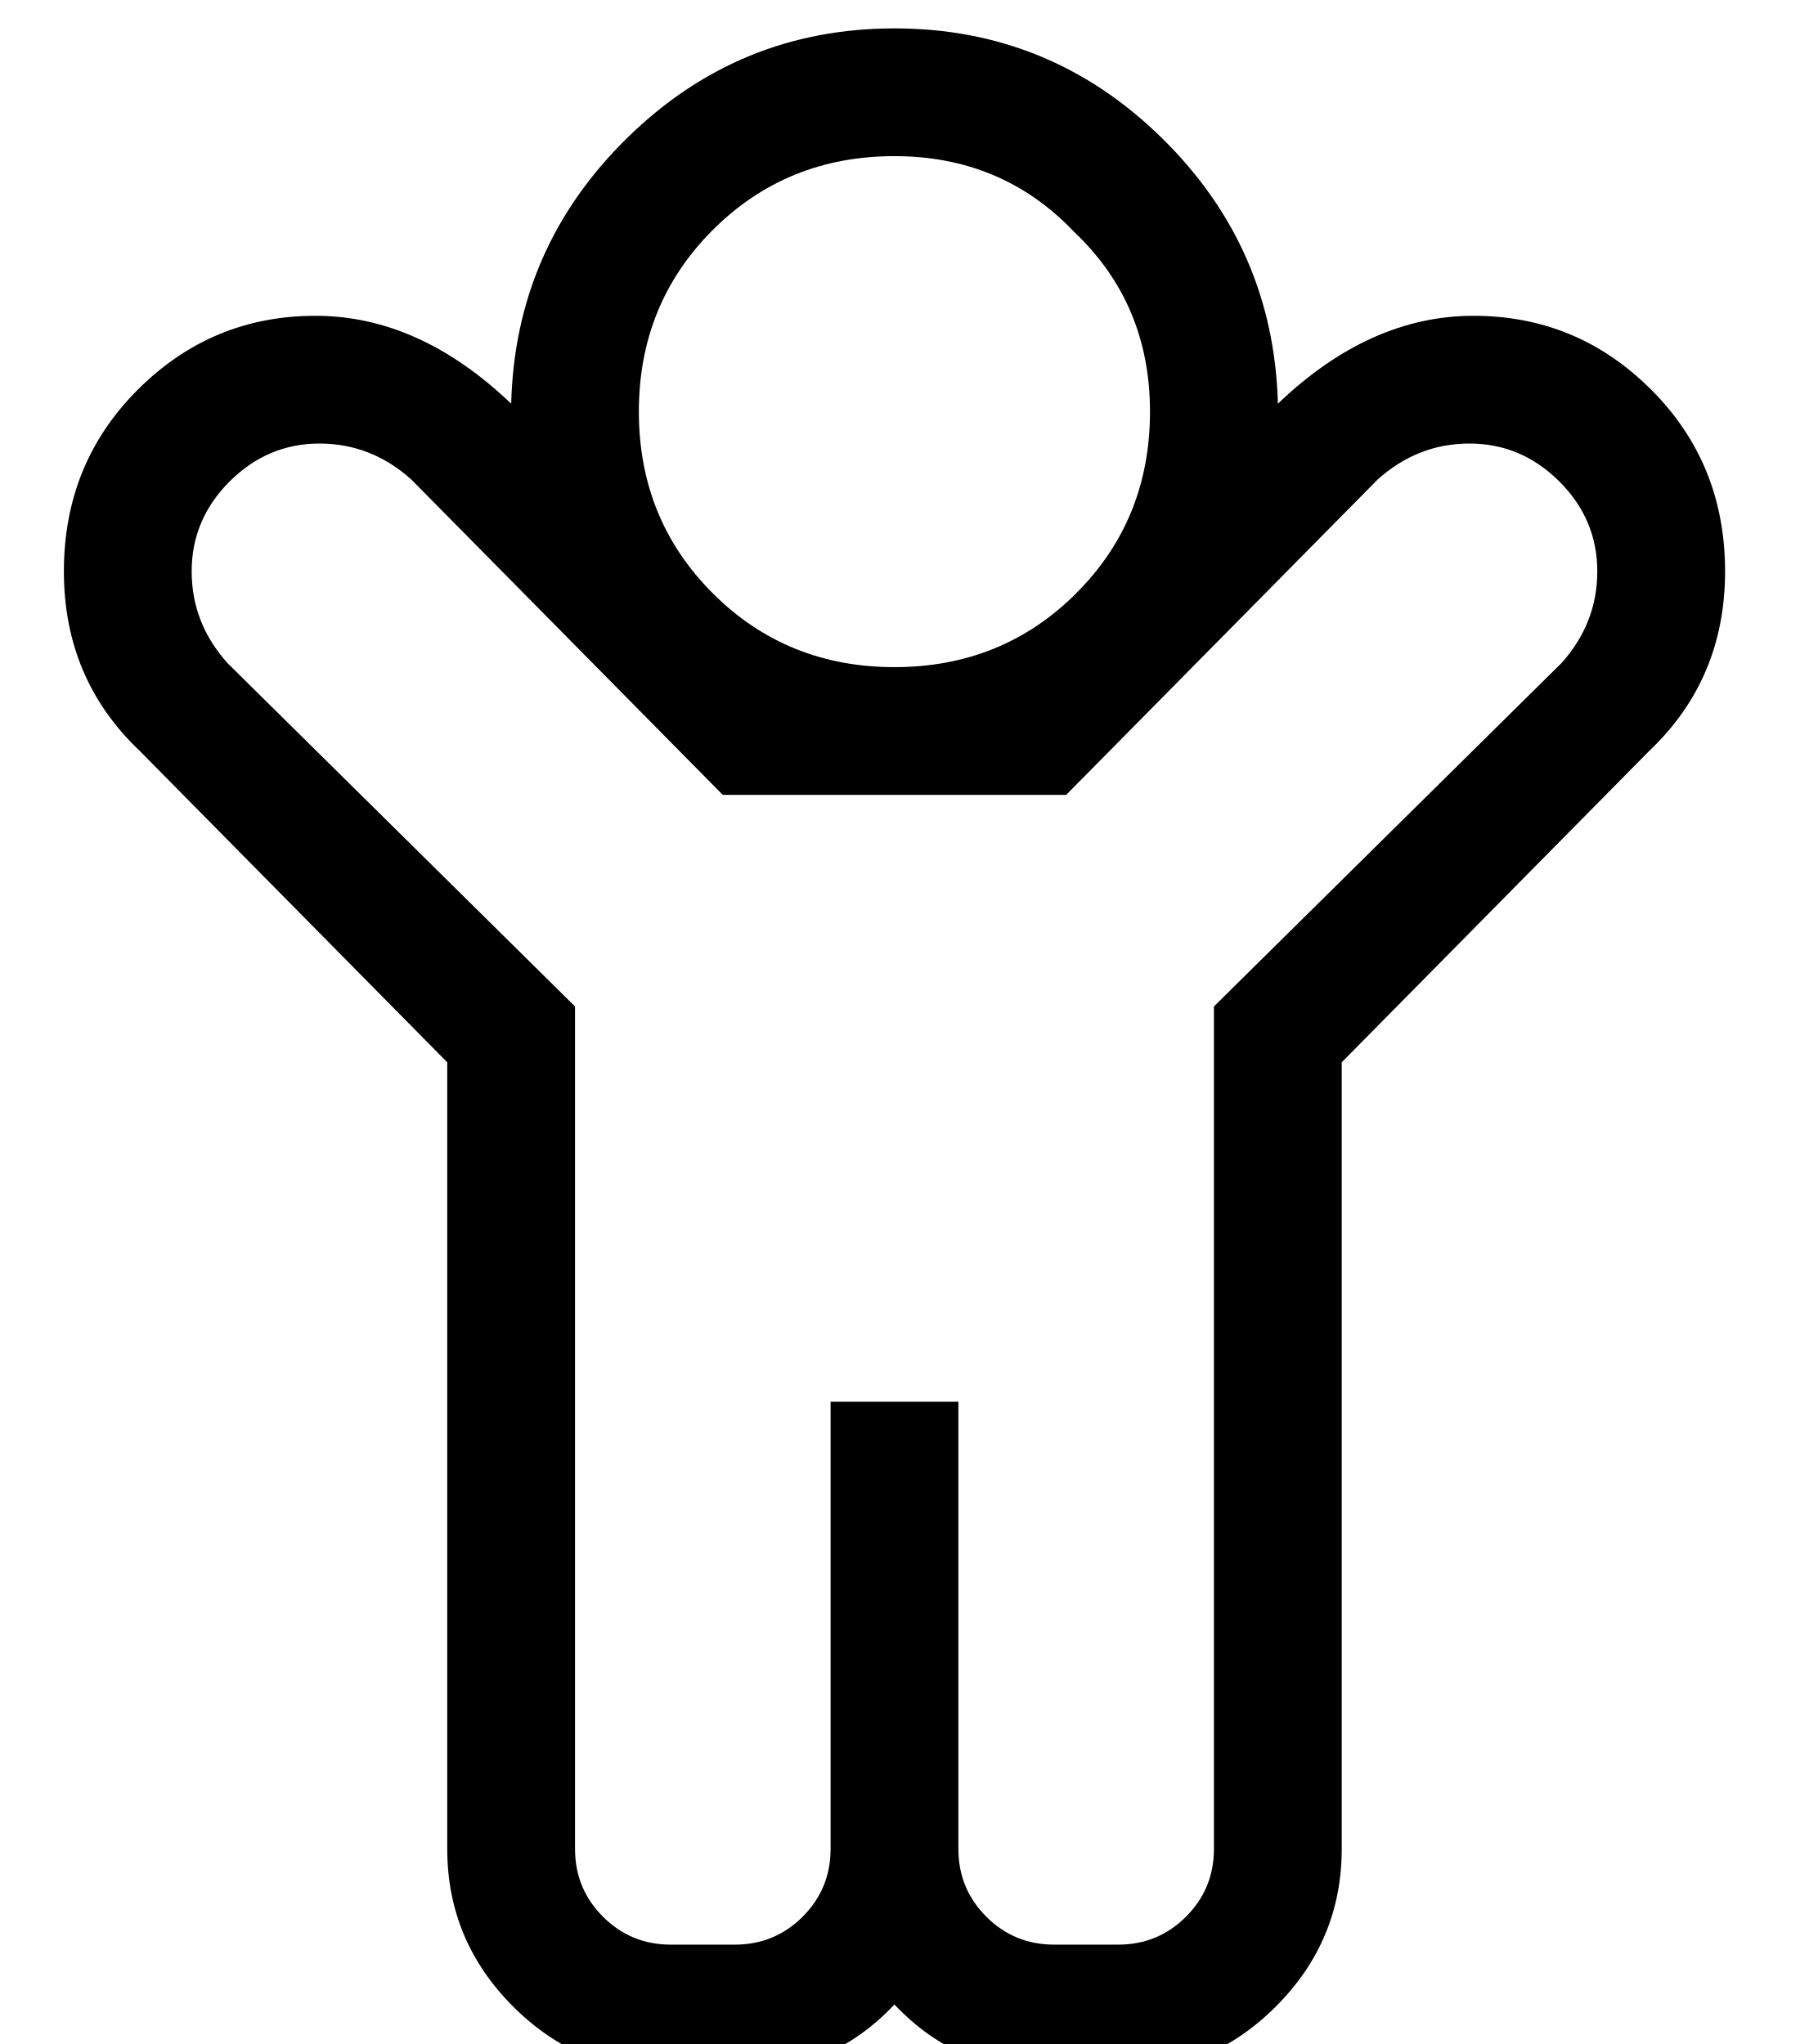
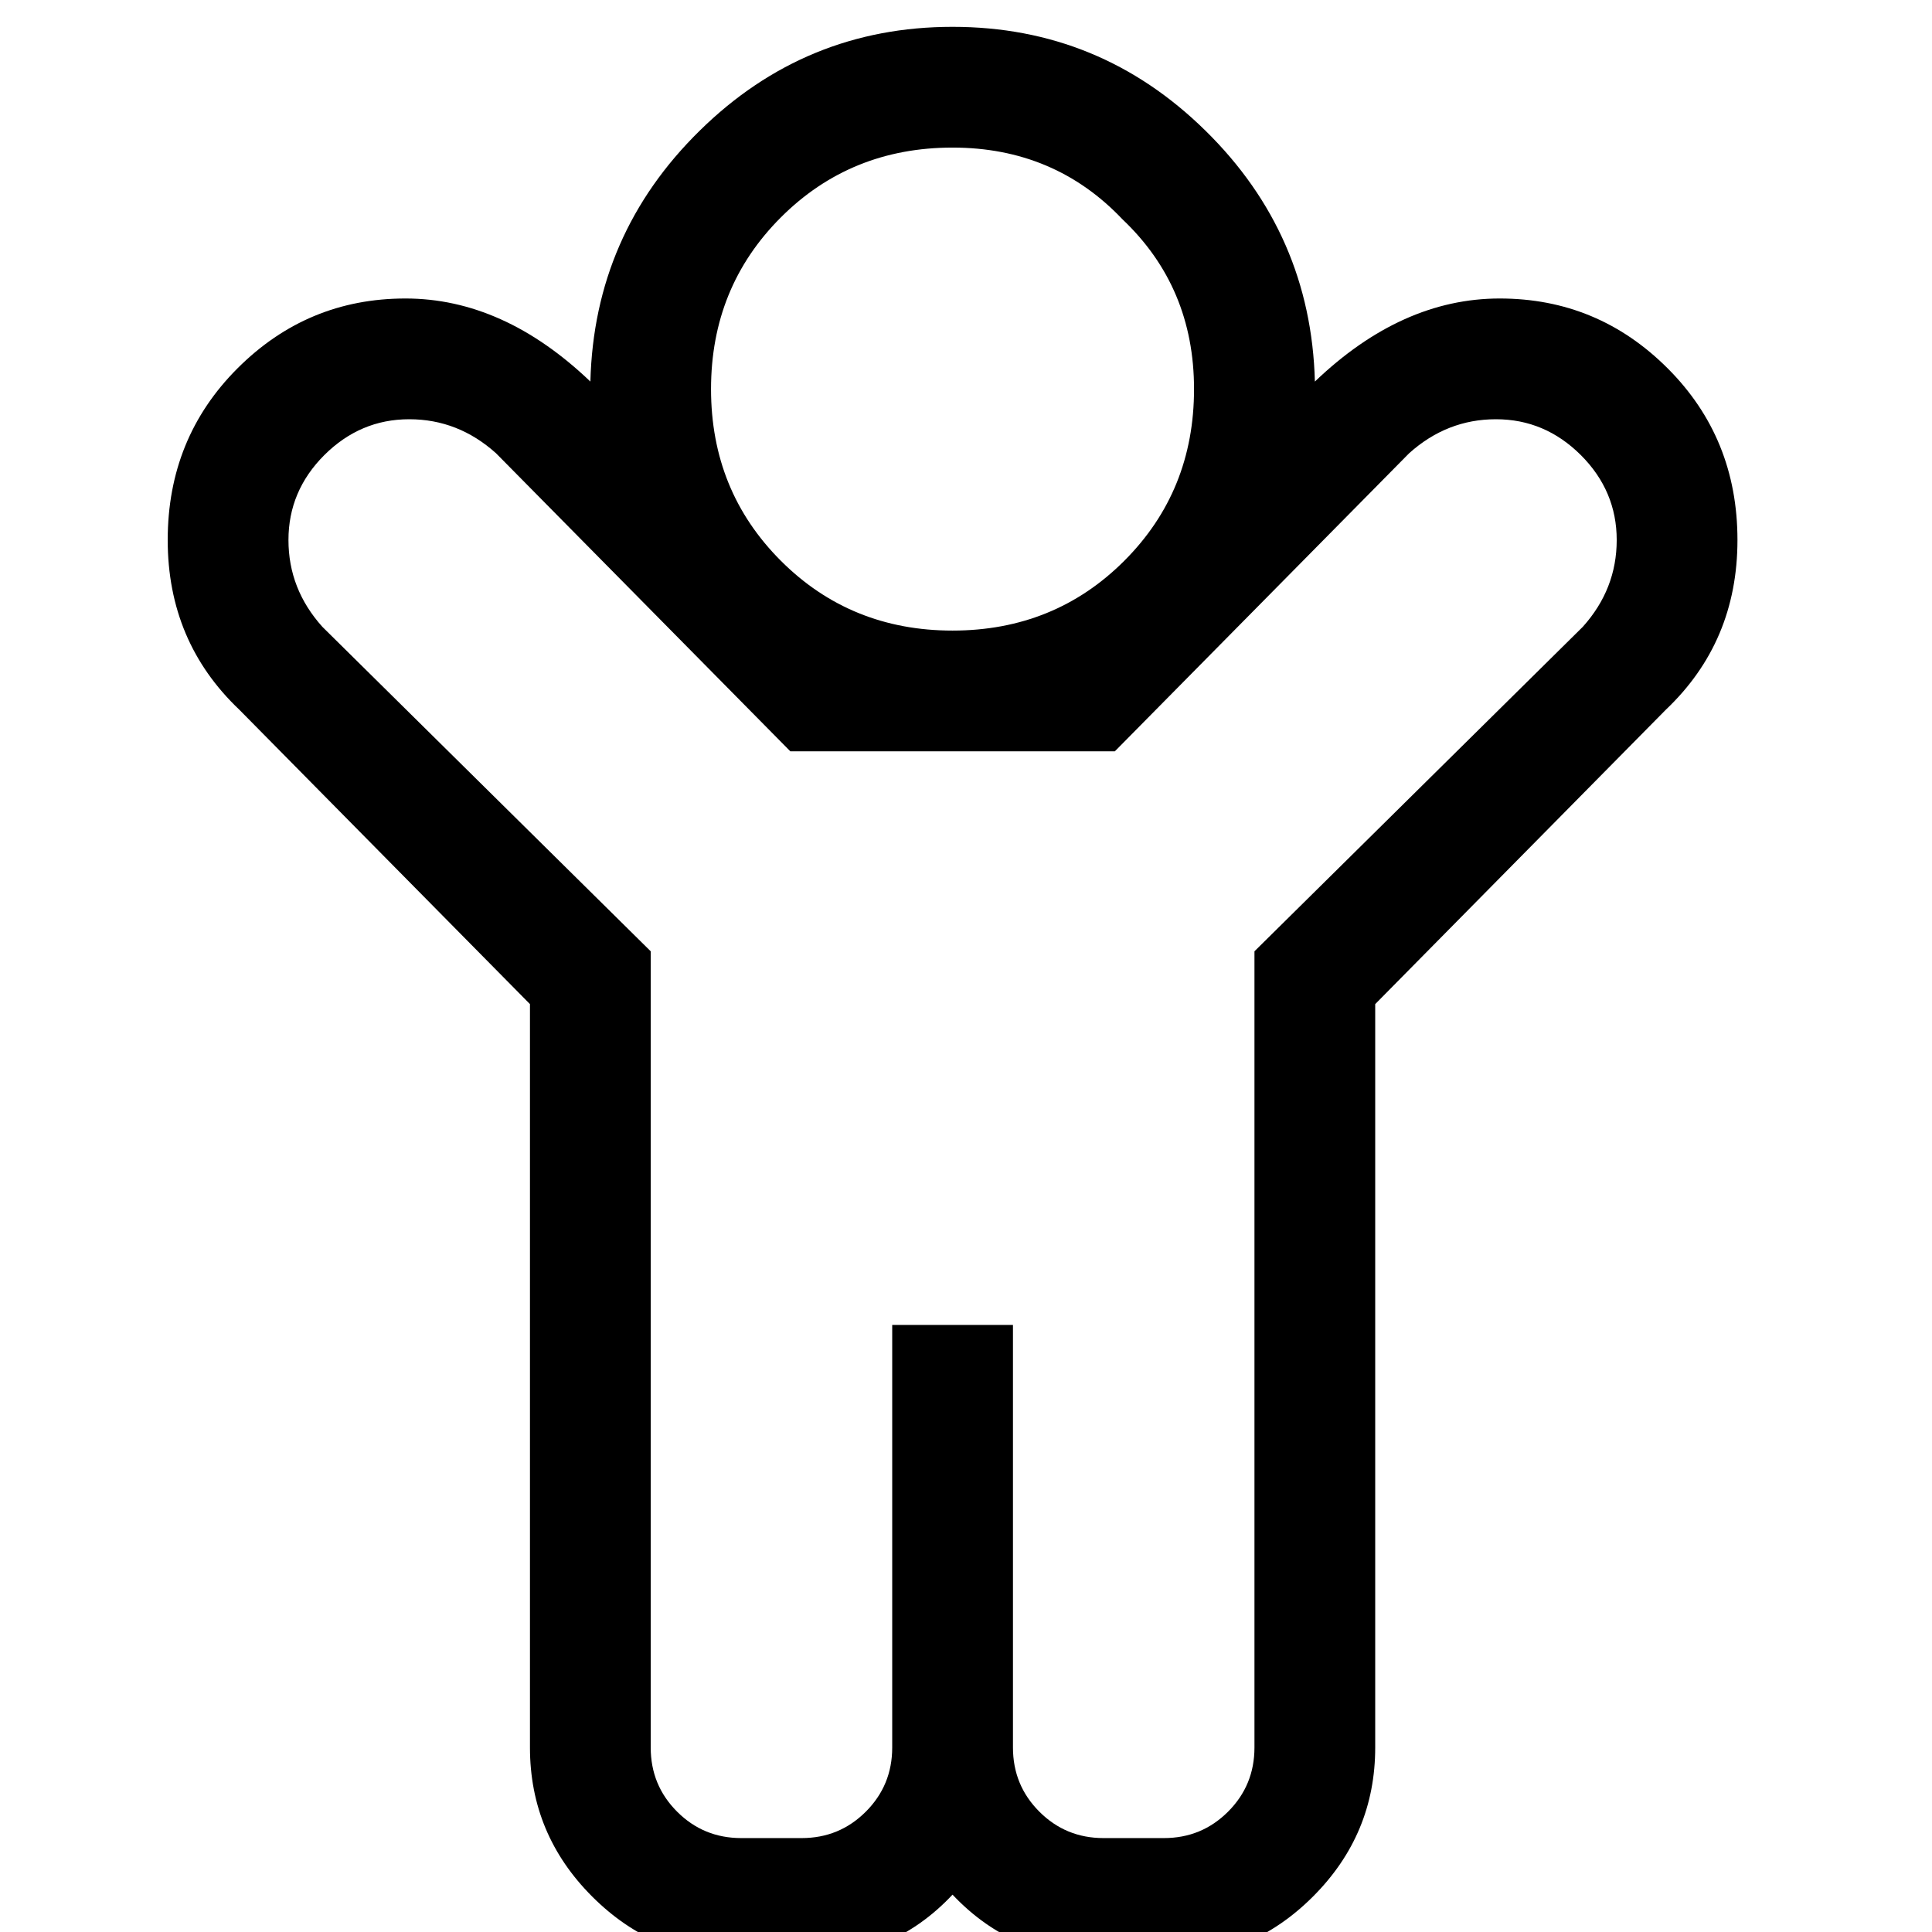
- <svg xmlns="http://www.w3.org/2000/svg" width="16px" height="18px" viewBox="0 0 16 18" version="1.1">
+ <svg xmlns="http://www.w3.org/2000/svg" width="1em" height="1em" viewBox="0 0 16 18" version="1.1">
  <g id="icon-kids" stroke="none" stroke-width="1" fill="none" fill-rule="evenodd">
    <g id="" transform="translate(0.5625, 0.25)" fill="currentColor" fill-rule="nonzero">
      <path d="M12.41,2.531 C13.02,2.531 13.541,2.748 13.975,3.182 C14.408,3.615 14.625,4.148 14.625,4.781 C14.625,5.414 14.402,5.941 13.957,6.363 L11.25,9.105 L11.25,16.031 C11.25,16.57 11.057,17.033 10.67,17.42 C10.283,17.807 9.82,18 9.281,18 L8.719,18 C8.156,18 7.688,17.801 7.312,17.402 C6.938,17.801 6.469,18 5.906,18 L5.344,18 C4.805,18 4.342,17.807 3.955,17.42 C3.568,17.033 3.375,16.57 3.375,16.031 L3.375,9.105 L0.668,6.363 C0.223,5.941 0,5.414 0,4.781 C0,4.148 0.217,3.615 0.65,3.182 C1.084,2.748 1.605,2.531 2.215,2.531 C2.824,2.531 3.398,2.789 3.938,3.305 C3.961,2.391 4.301,1.611 4.957,0.967 C5.613,0.322 6.398,0 7.312,0 C8.227,0 9.012,0.322 9.668,0.967 C10.324,1.611 10.664,2.391 10.688,3.305 C11.227,2.789 11.801,2.531 12.41,2.531 Z M8.895,1.793 C8.473,1.348 7.945,1.125 7.312,1.125 C6.68,1.125 6.146,1.342 5.713,1.775 C5.279,2.209 5.062,2.742 5.062,3.375 C5.062,4.008 5.279,4.541 5.713,4.975 C6.146,5.408 6.68,5.625 7.312,5.625 C7.945,5.625 8.479,5.408 8.912,4.975 C9.346,4.541 9.562,4.008 9.562,3.375 C9.562,2.742 9.34,2.215 8.895,1.793 Z M13.184,5.59 C13.395,5.355 13.5,5.086 13.5,4.781 C13.5,4.477 13.389,4.213 13.166,3.99 C12.943,3.768 12.68,3.656 12.375,3.656 C12.07,3.656 11.801,3.762 11.566,3.973 L8.824,6.75 L5.801,6.75 L3.059,3.973 C2.824,3.762 2.555,3.656 2.25,3.656 C1.945,3.656 1.682,3.768 1.459,3.99 C1.236,4.213 1.125,4.477 1.125,4.781 C1.125,5.086 1.23,5.355 1.441,5.59 L4.5,8.613 L4.5,16.031 C4.5,16.266 4.582,16.465 4.746,16.629 C4.91,16.793 5.109,16.875 5.344,16.875 L5.906,16.875 C6.141,16.875 6.34,16.793 6.504,16.629 C6.668,16.465 6.75,16.266 6.75,16.031 L6.75,12.094 L7.875,12.094 L7.875,16.031 C7.875,16.266 7.957,16.465 8.121,16.629 C8.285,16.793 8.484,16.875 8.719,16.875 L9.281,16.875 C9.516,16.875 9.715,16.793 9.879,16.629 C10.043,16.465 10.125,16.266 10.125,16.031 L10.125,8.613 L13.184,5.59 Z" id="Shape" />
    </g>
  </g>
</svg>
